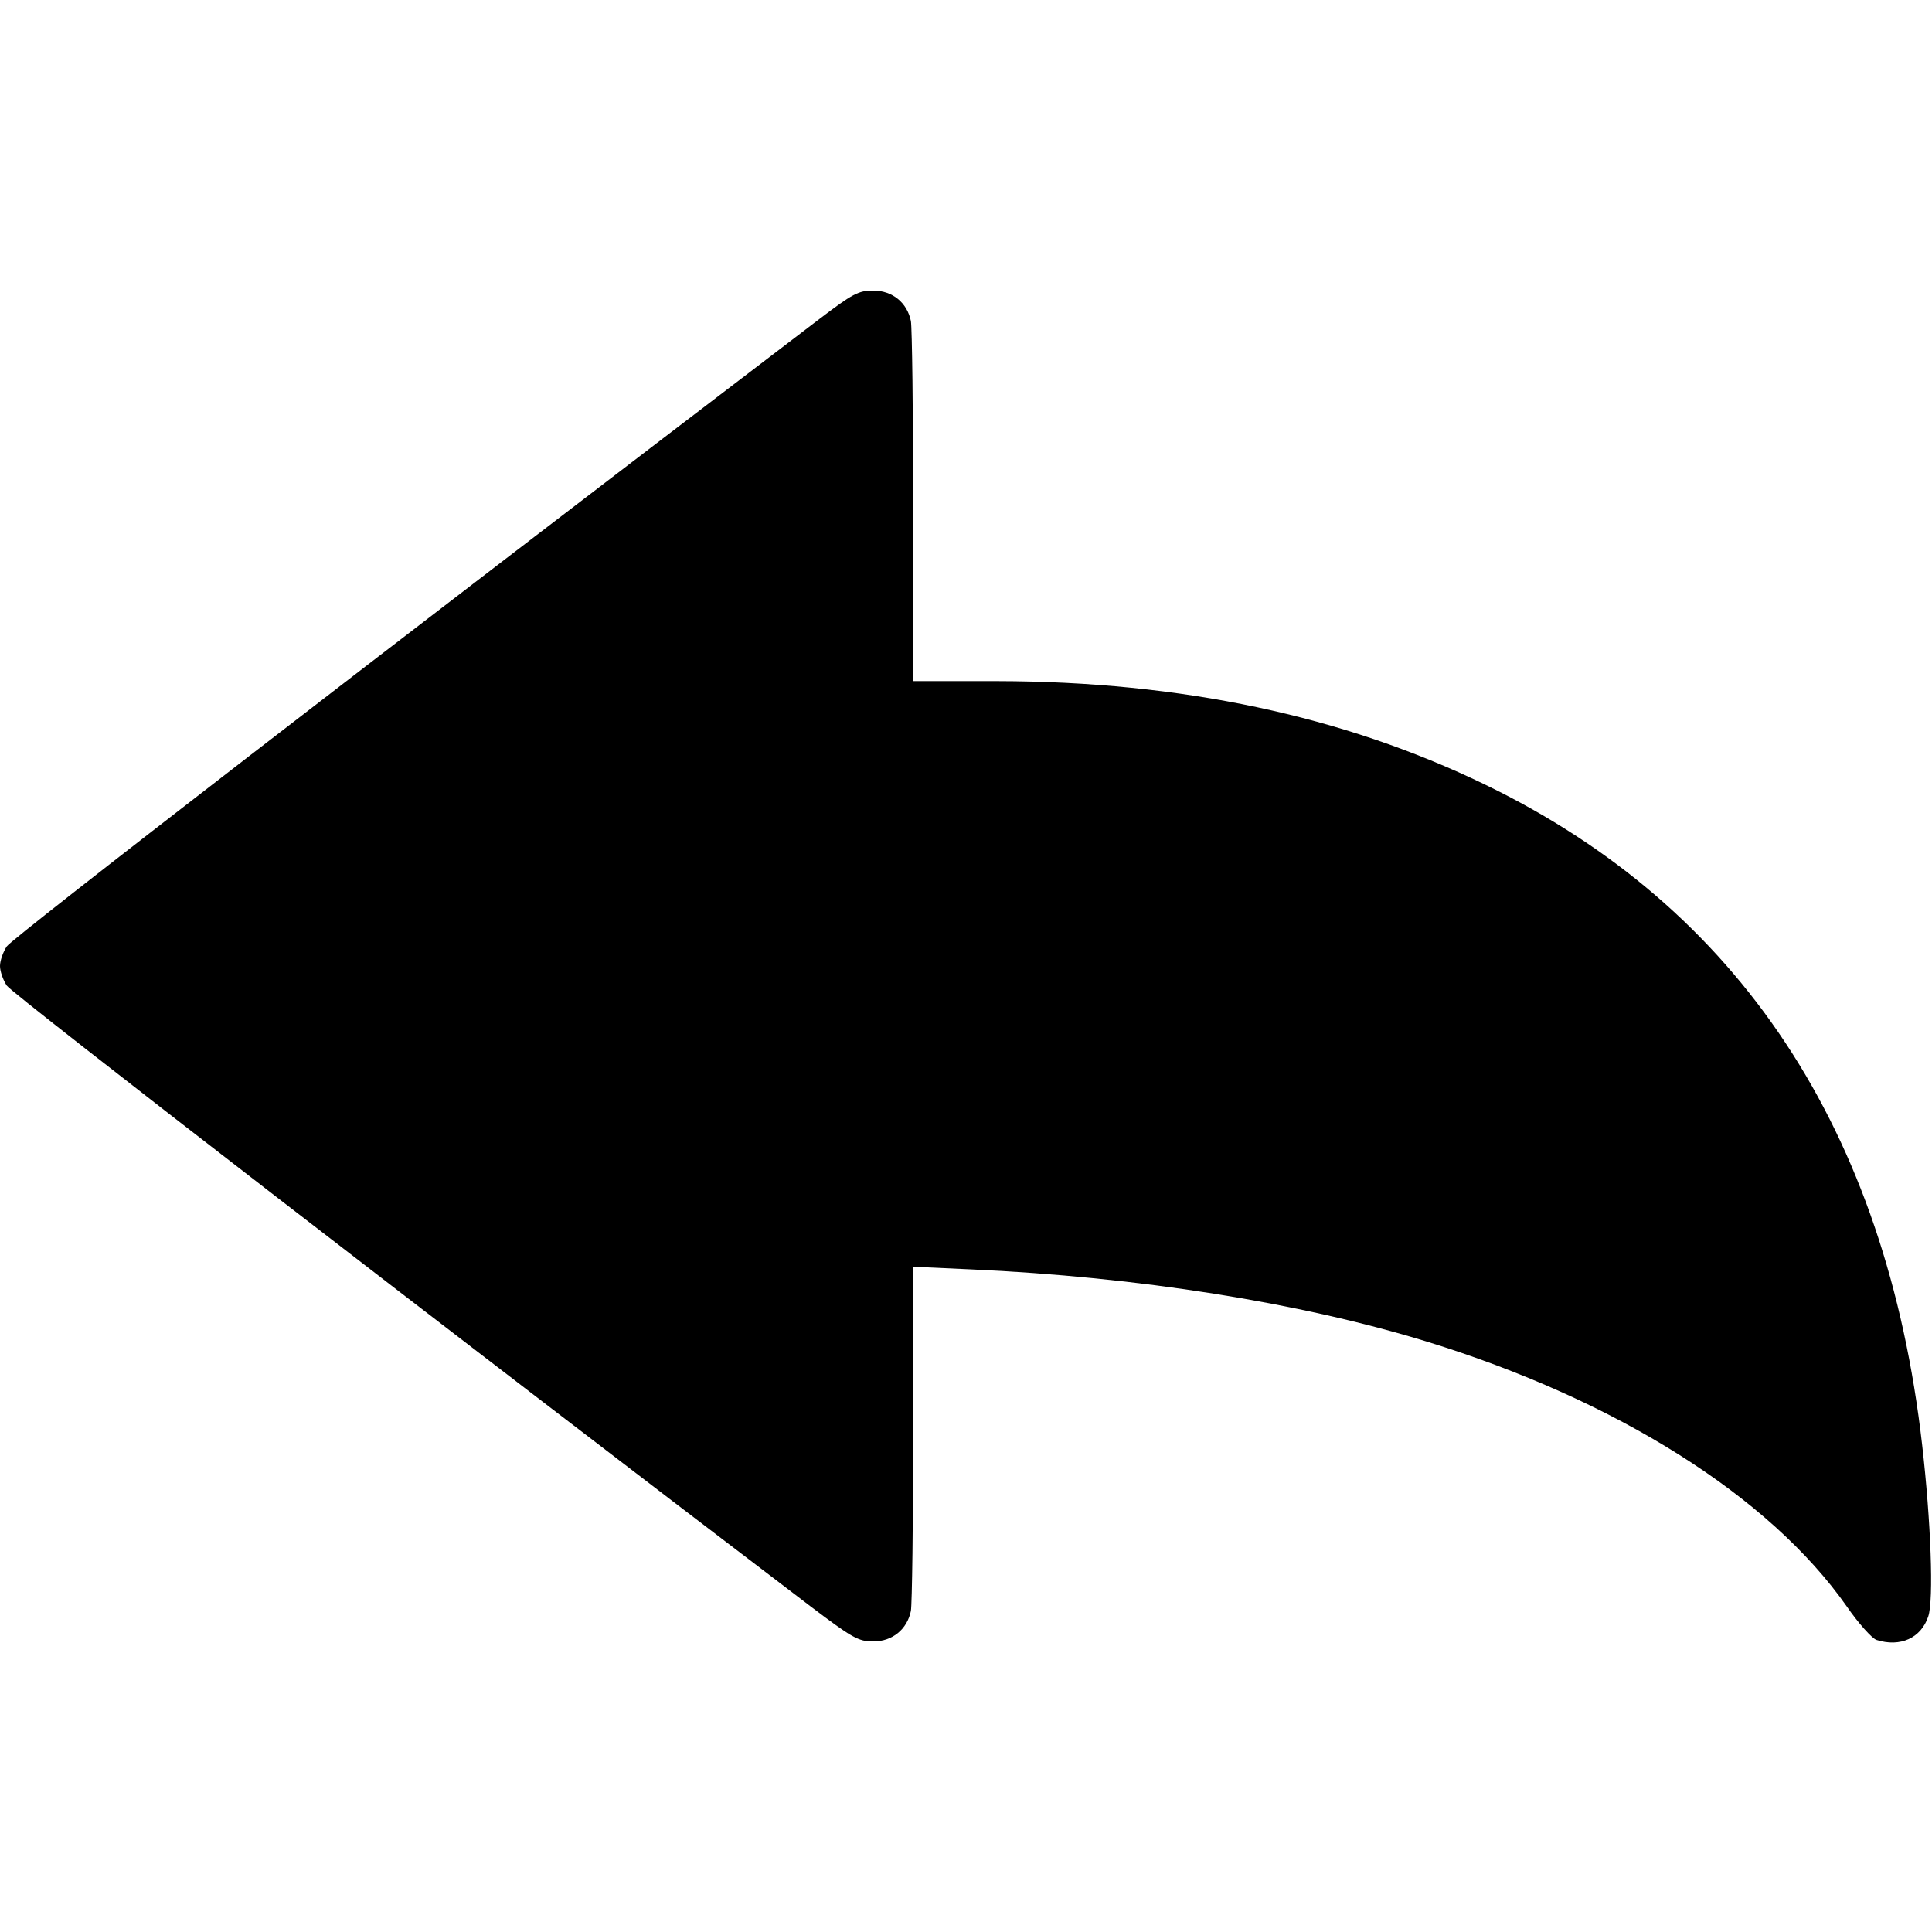
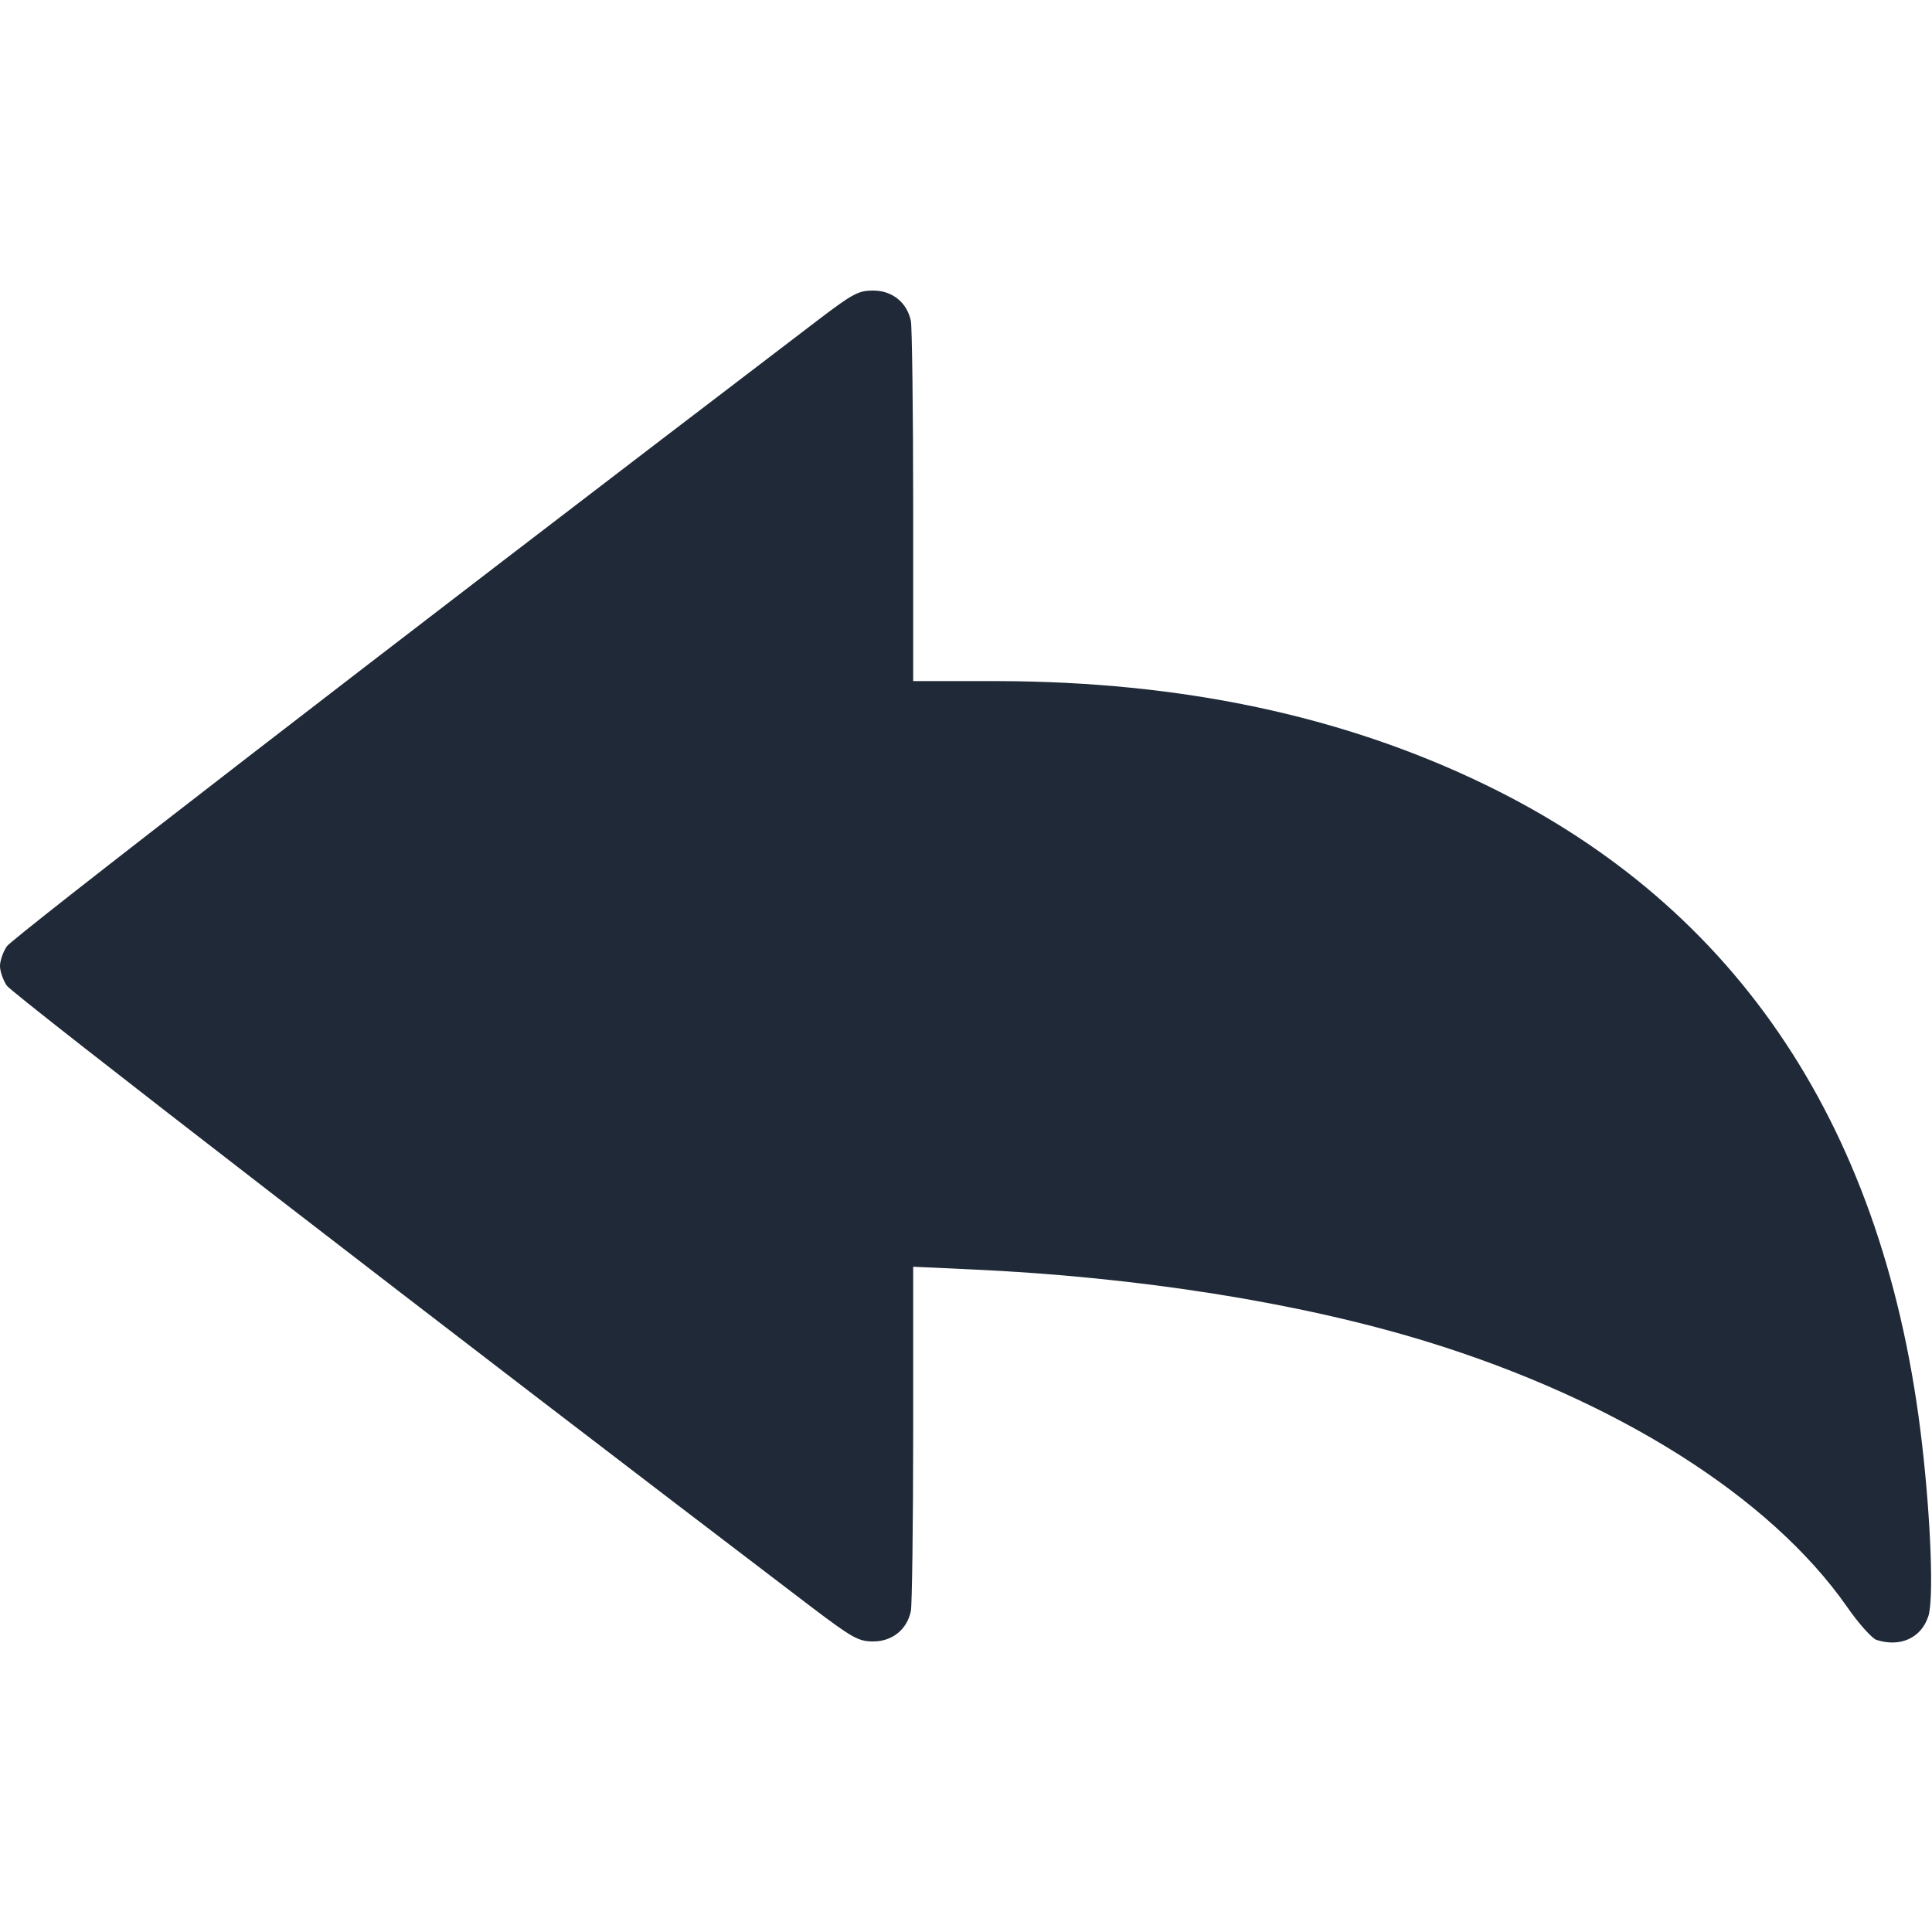
<svg xmlns="http://www.w3.org/2000/svg" version="1.0" width="512pt" height="512pt" viewBox="0 0 512 512" preserveAspectRatio="xMidYMid meet">
-   <g transform="translate(0,512) scale(0.1,-0.1)" fill="#000000" stroke="none">
+   <g transform="translate(0,512) scale(0.1,-0.1)" fill="#1F2937" stroke="none">
    <path d="M2168 4272 c-1170 -892 -2137 -1639 -2150 -1660 -10 -15 -18 -38 -18 -52 0 -14 8 -37 18 -52 13 -21 1176 -919 2130 -1645 111 -84 127 -93 166 -93 51 0 90 32 100 81 3 18 6 230 6 472 l0 440 153 -7 c444 -20 871 -88 1207 -191 504 -155 910 -411 1114 -702 31 -45 67 -85 79 -89 63 -20 118 5 137 62 15 43 7 254 -16 454 -95 835 -485 1425 -1159 1751 -376 182 -804 273 -1292 274 l-223 0 0 461 c0 254 -3 475 -6 493 -10 49 -49 81 -100 81 -39 0 -54 -8 -146 -78z" />
  </g>
</svg>
